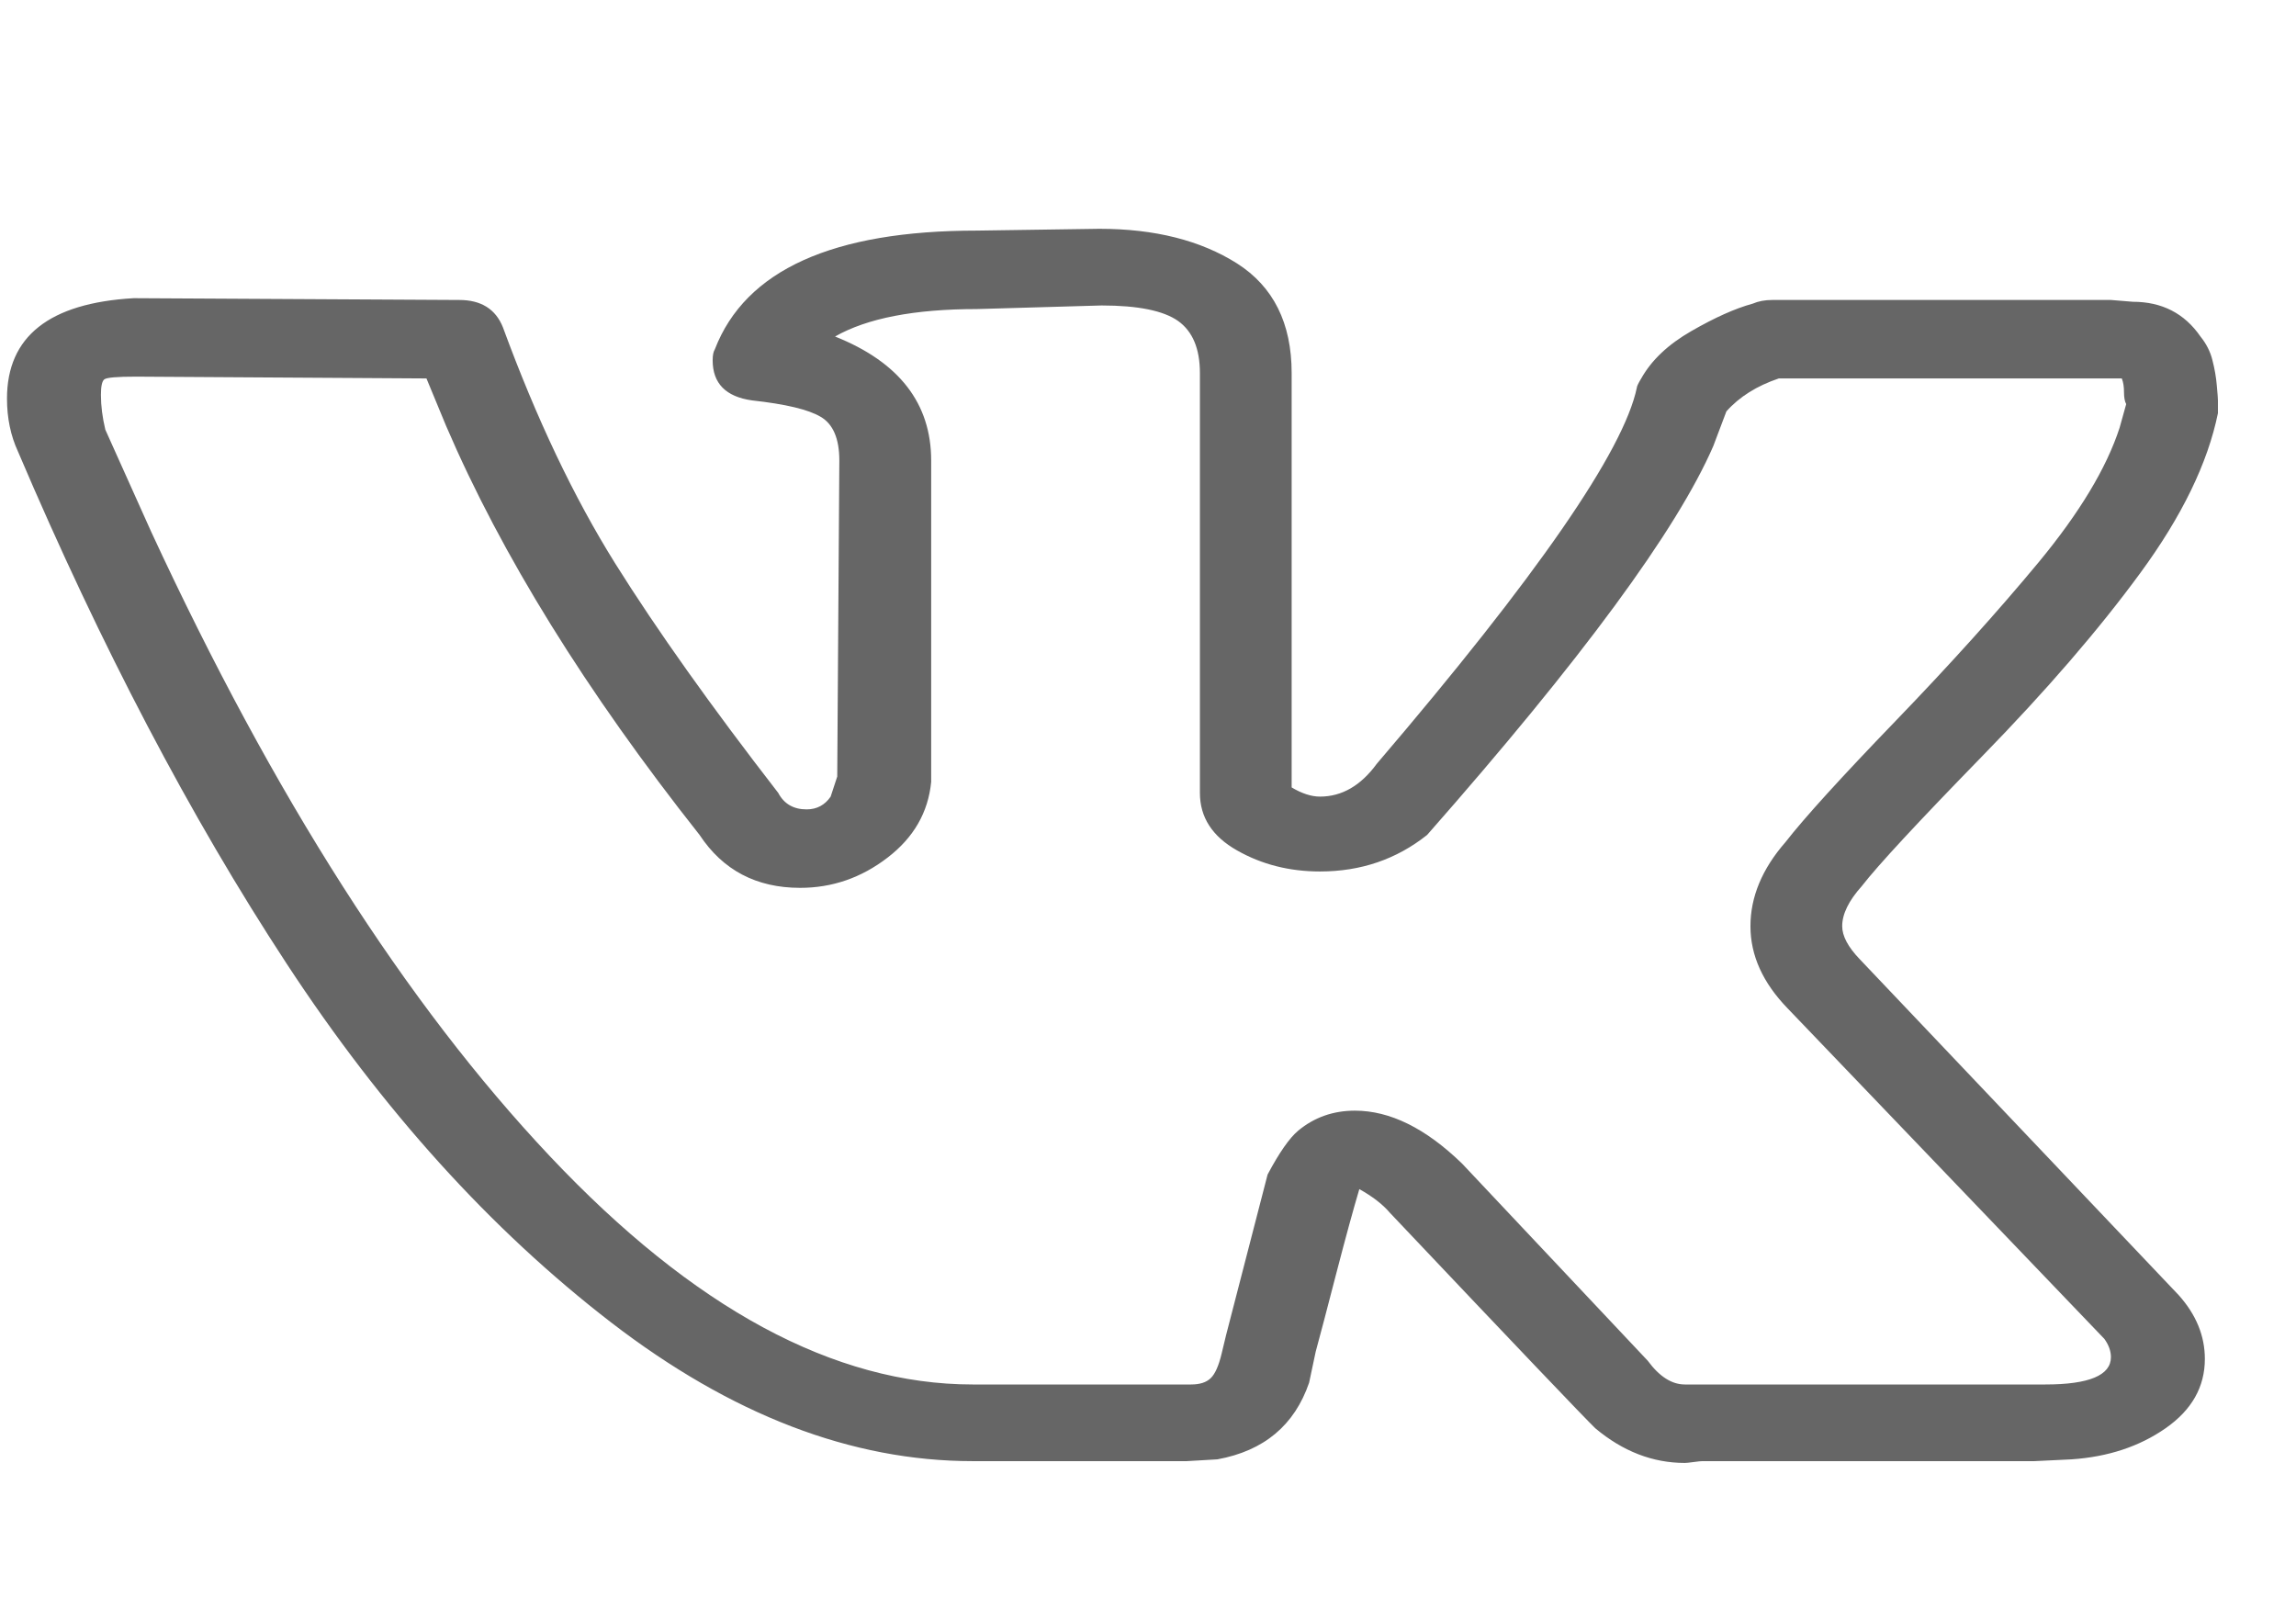
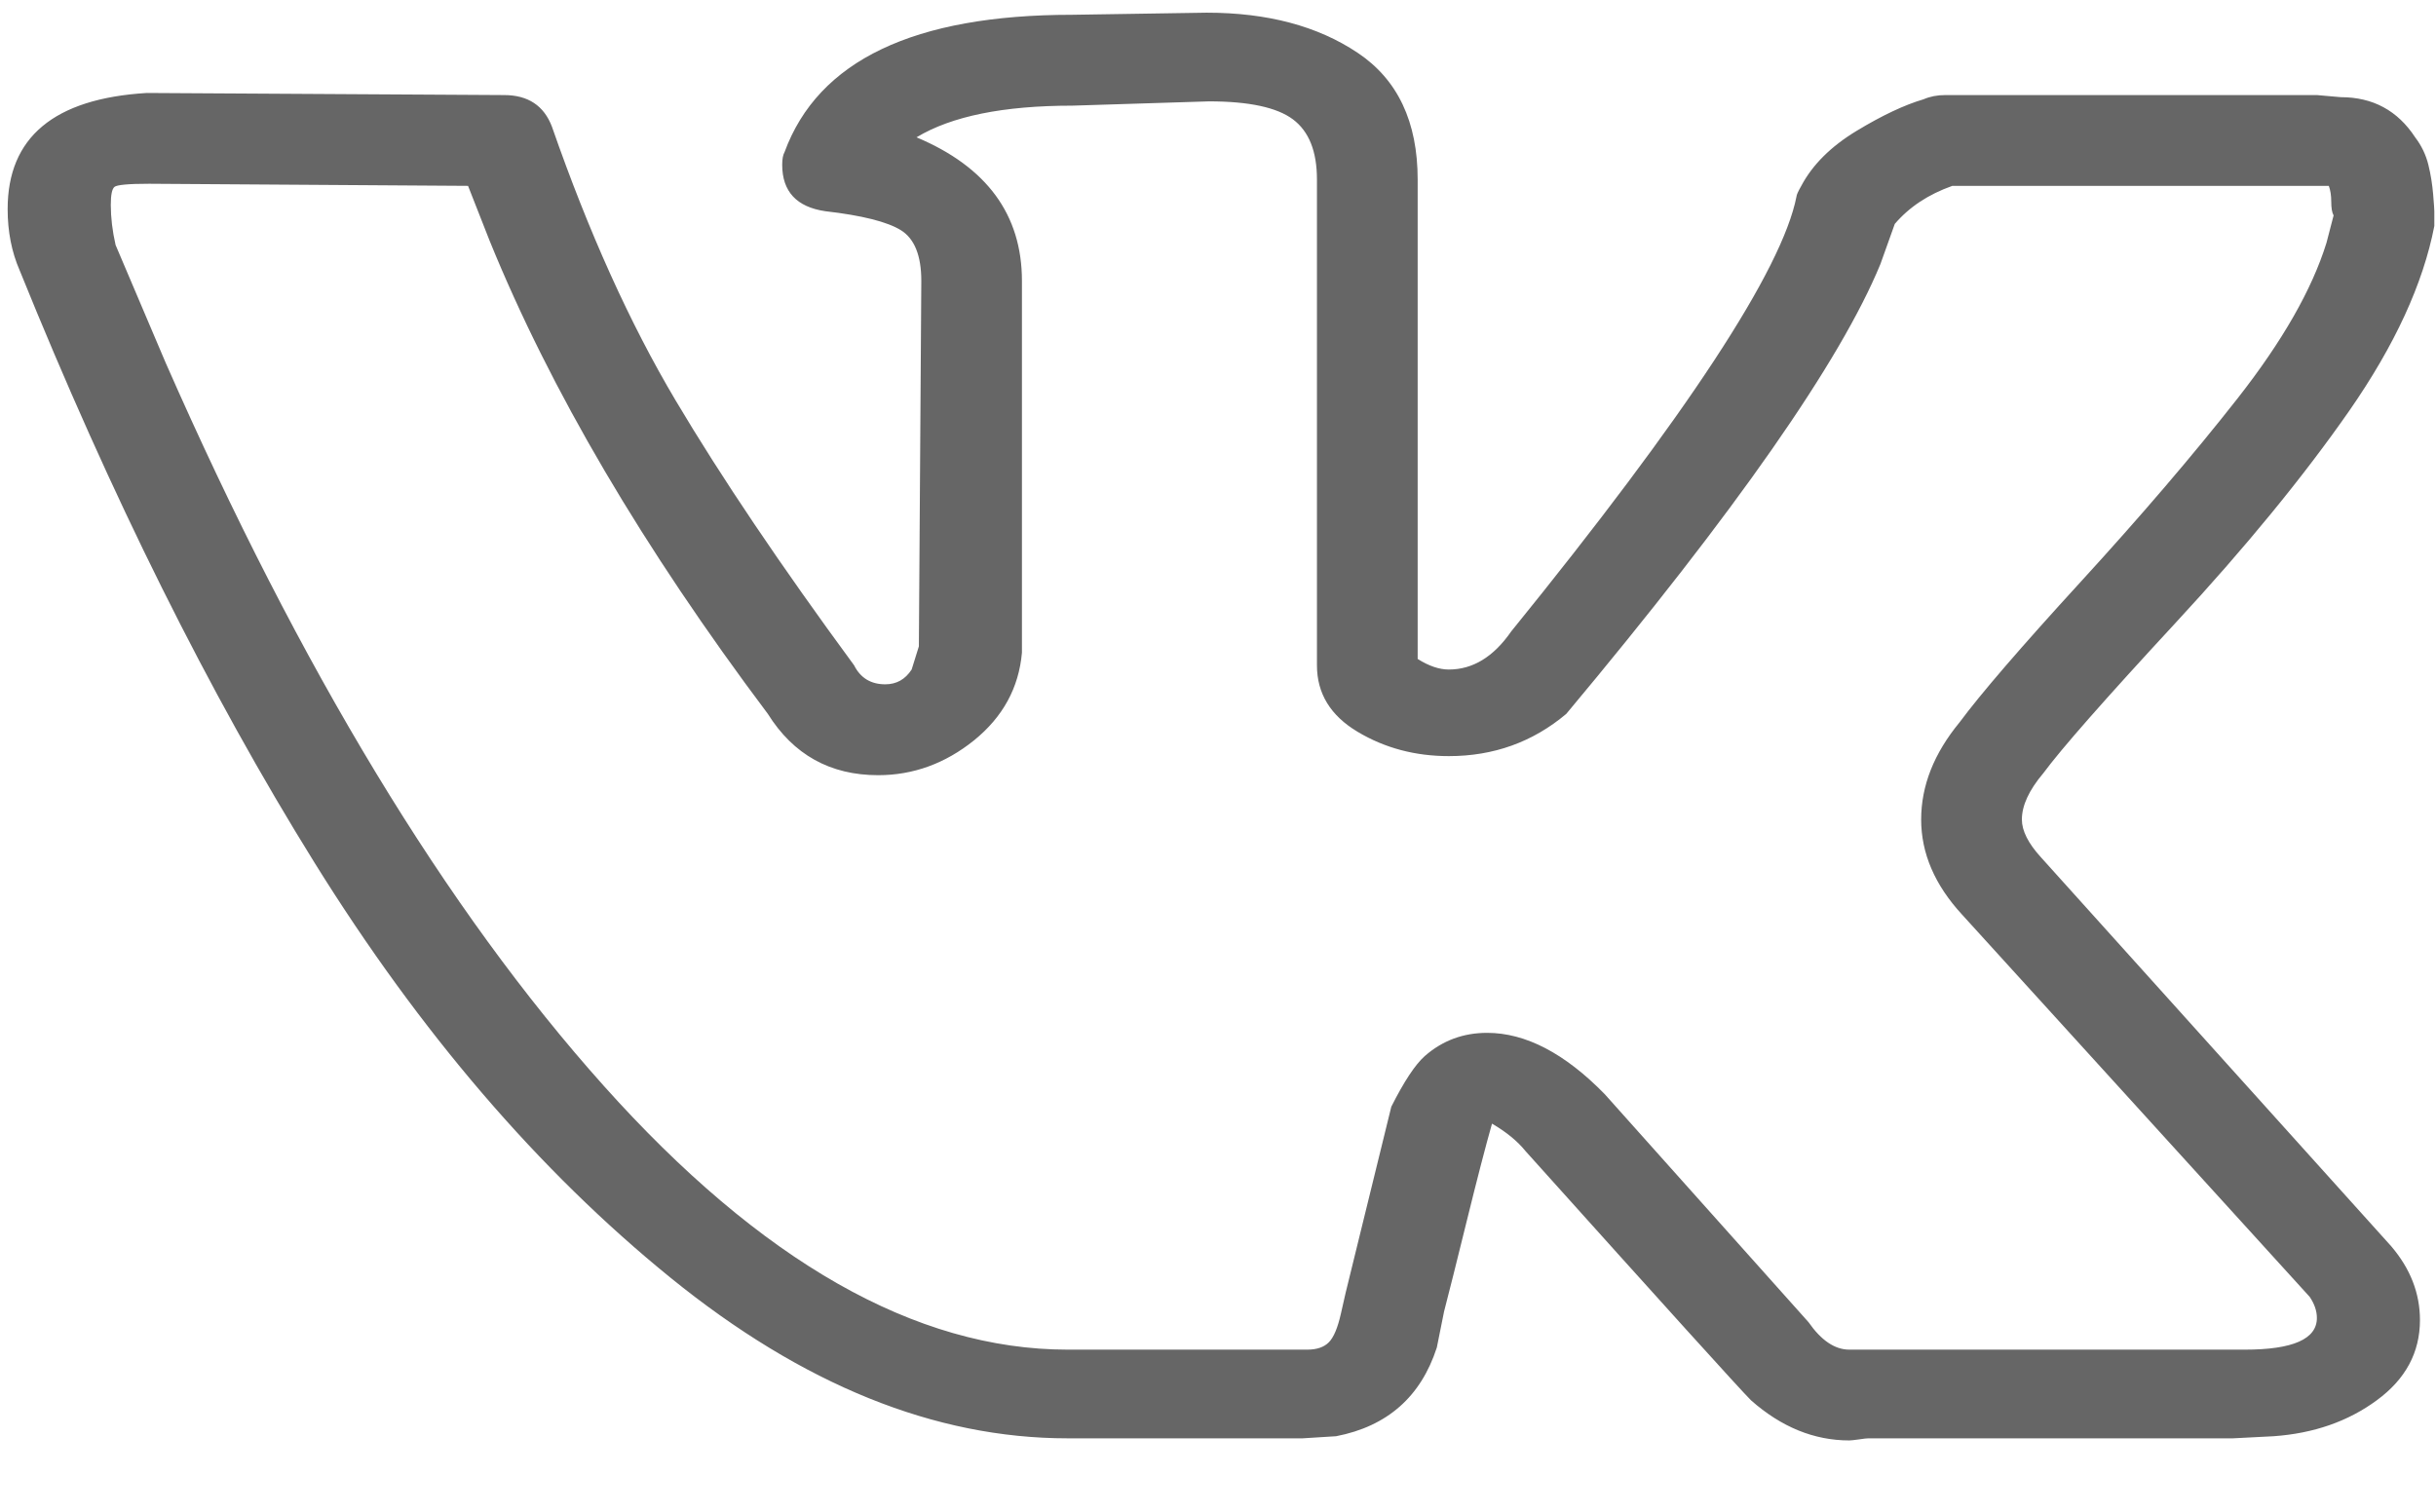
- <svg xmlns="http://www.w3.org/2000/svg" width="23" height="16" viewBox="0 0 23 16" fill="none">
-   <path d="M0.07 3.993C0.07 3.371 0.493 3.036 1.339 2.987L4.6 3.005C4.819 3.005 4.965 3.096 5.038 3.279C5.374 4.194 5.749 4.983 6.165 5.648C6.581 6.312 7.125 7.077 7.796 7.943C7.854 8.053 7.949 8.108 8.08 8.108C8.182 8.108 8.263 8.065 8.321 7.98L8.387 7.779L8.408 4.614C8.408 4.395 8.346 4.249 8.222 4.176C8.098 4.102 7.869 4.048 7.533 4.011C7.27 3.974 7.139 3.84 7.139 3.609C7.139 3.56 7.146 3.523 7.161 3.499C7.467 2.706 8.343 2.31 9.787 2.31L11.013 2.292C11.567 2.292 12.027 2.408 12.392 2.639C12.756 2.871 12.939 3.237 12.939 3.737V7.888C13.041 7.949 13.136 7.98 13.223 7.98C13.442 7.98 13.632 7.87 13.792 7.651C15.397 5.773 16.265 4.517 16.397 3.883C16.397 3.871 16.411 3.84 16.441 3.791C16.543 3.609 16.71 3.45 16.944 3.316C17.177 3.182 17.381 3.09 17.557 3.042C17.615 3.017 17.681 3.005 17.754 3.005H21.146L21.365 3.023C21.657 3.023 21.883 3.139 22.043 3.371C22.102 3.444 22.142 3.523 22.163 3.609C22.185 3.694 22.2 3.779 22.207 3.865C22.215 3.95 22.218 3.999 22.218 4.011V4.139C22.116 4.639 21.857 5.172 21.441 5.739C21.026 6.306 20.497 6.919 19.855 7.577C19.213 8.236 18.811 8.669 18.651 8.876C18.52 9.022 18.454 9.156 18.454 9.278C18.454 9.376 18.512 9.486 18.629 9.608L21.824 12.973C21.999 13.168 22.087 13.381 22.087 13.613C22.087 13.893 21.956 14.125 21.693 14.308C21.43 14.491 21.117 14.594 20.752 14.619L20.38 14.637H17.053C17.039 14.637 17.009 14.64 16.966 14.646C16.922 14.652 16.893 14.655 16.878 14.655C16.557 14.655 16.258 14.54 15.981 14.308C15.879 14.21 15.193 13.491 13.924 12.15C13.851 12.064 13.748 11.985 13.617 11.912C13.559 12.107 13.482 12.387 13.387 12.753C13.293 13.119 13.223 13.381 13.18 13.54L13.114 13.851C12.968 14.277 12.662 14.534 12.195 14.619L11.888 14.637H9.743C8.532 14.637 7.325 14.174 6.121 13.247C4.918 12.32 3.834 11.123 2.871 9.653C1.908 8.184 1.011 6.474 0.18 4.523C0.107 4.365 0.07 4.188 0.07 3.993ZM13.223 8.73C12.917 8.73 12.64 8.66 12.392 8.519C12.144 8.379 12.02 8.187 12.02 7.943V3.737C12.02 3.493 11.947 3.319 11.801 3.215C11.655 3.112 11.399 3.06 11.035 3.06L9.787 3.096C9.16 3.096 8.686 3.188 8.365 3.371C9.007 3.627 9.328 4.041 9.328 4.614V7.833C9.298 8.138 9.153 8.391 8.89 8.592C8.627 8.794 8.336 8.894 8.015 8.894C7.577 8.894 7.241 8.717 7.008 8.364C5.87 6.925 5.024 5.559 4.469 4.267L4.272 3.791L1.361 3.773C1.172 3.773 1.066 3.782 1.044 3.801C1.022 3.819 1.011 3.871 1.011 3.956C1.011 4.066 1.026 4.182 1.055 4.304L1.515 5.328C2.74 7.974 4.071 10.059 5.509 11.583C6.946 13.107 8.357 13.869 9.743 13.869H11.932C12.02 13.869 12.085 13.848 12.129 13.805C12.173 13.762 12.209 13.68 12.238 13.558L12.282 13.375L12.698 11.766C12.815 11.546 12.917 11.4 13.004 11.327C13.165 11.193 13.355 11.126 13.573 11.126C13.924 11.126 14.281 11.302 14.646 11.656L16.506 13.631C16.623 13.79 16.747 13.869 16.878 13.869H20.489C20.927 13.869 21.146 13.777 21.146 13.595C21.146 13.534 21.124 13.473 21.08 13.412L17.907 10.101C17.659 9.845 17.535 9.571 17.535 9.278C17.535 8.986 17.651 8.705 17.885 8.437C18.075 8.193 18.443 7.788 18.99 7.221C19.537 6.654 20.015 6.123 20.424 5.63C20.832 5.136 21.102 4.688 21.233 4.285L21.299 4.048C21.285 4.023 21.277 3.984 21.277 3.929C21.277 3.874 21.27 3.828 21.255 3.791H17.819C17.6 3.865 17.425 3.974 17.294 4.121L17.163 4.468C16.798 5.309 15.842 6.608 14.296 8.364C13.989 8.608 13.632 8.73 13.223 8.73Z" fill="#666666" />
+ <svg xmlns="http://www.w3.org/2000/svg" width="29" height="18" viewBox="0 0 29 18" fill="none">
+   <path d="M0.091 2.49C0.091 1.635 0.643 1.174 1.747 1.107L6.001 1.132C6.286 1.132 6.476 1.258 6.571 1.509C7.009 2.767 7.499 3.852 8.042 4.766C8.584 5.679 9.293 6.731 10.168 7.922C10.244 8.073 10.368 8.148 10.539 8.148C10.673 8.148 10.777 8.089 10.853 7.972L10.939 7.696L10.968 3.345C10.968 3.043 10.887 2.842 10.725 2.741C10.563 2.641 10.263 2.565 9.826 2.515C9.483 2.465 9.312 2.28 9.312 1.962C9.312 1.895 9.321 1.844 9.34 1.811C9.74 0.721 10.882 0.176 12.766 0.176L14.365 0.151C15.088 0.151 15.687 0.31 16.163 0.629C16.639 0.947 16.877 1.45 16.877 2.138V7.846C17.01 7.93 17.134 7.972 17.248 7.972C17.533 7.972 17.781 7.821 17.99 7.519C20.083 4.938 21.216 3.211 21.387 2.339C21.387 2.322 21.406 2.28 21.444 2.213C21.577 1.962 21.796 1.744 22.101 1.559C22.405 1.375 22.672 1.249 22.9 1.182C22.976 1.149 23.062 1.132 23.157 1.132H27.582L27.867 1.157C28.248 1.157 28.543 1.316 28.752 1.635C28.828 1.735 28.88 1.844 28.909 1.962C28.938 2.079 28.956 2.196 28.966 2.314C28.976 2.431 28.98 2.498 28.98 2.515V2.691C28.847 3.378 28.509 4.112 27.967 4.892C27.424 5.671 26.735 6.514 25.897 7.419C25.06 8.324 24.537 8.919 24.327 9.204C24.156 9.406 24.07 9.59 24.07 9.758C24.07 9.892 24.146 10.043 24.299 10.21L28.466 14.838C28.695 15.106 28.809 15.399 28.809 15.718C28.809 16.103 28.638 16.422 28.295 16.673C27.953 16.925 27.544 17.067 27.068 17.101L26.582 17.126H22.243C22.224 17.126 22.186 17.13 22.129 17.139C22.072 17.147 22.034 17.151 22.015 17.151C21.596 17.151 21.206 16.992 20.845 16.673C20.711 16.539 19.817 15.55 18.161 13.706C18.066 13.588 17.933 13.479 17.762 13.379C17.686 13.647 17.586 14.033 17.462 14.536C17.338 15.039 17.248 15.399 17.191 15.617L17.105 16.045C16.915 16.631 16.515 16.983 15.906 17.101L15.507 17.126H12.709C11.129 17.126 9.555 16.489 7.984 15.215C6.414 13.941 5.001 12.293 3.745 10.273C2.489 8.253 1.319 5.902 0.234 3.219C0.139 3.001 0.091 2.758 0.091 2.49ZM17.248 9.003C16.848 9.003 16.486 8.907 16.163 8.714C15.839 8.521 15.678 8.257 15.678 7.922V2.138C15.678 1.802 15.583 1.564 15.392 1.421C15.202 1.279 14.869 1.207 14.393 1.207L12.766 1.258C11.948 1.258 11.329 1.383 10.911 1.635C11.748 1.987 12.166 2.557 12.166 3.345V7.771C12.129 8.19 11.938 8.538 11.596 8.815C11.253 9.091 10.872 9.23 10.454 9.23C9.883 9.23 9.445 8.986 9.141 8.5C7.656 6.522 6.552 4.644 5.829 2.867L5.572 2.213L1.776 2.188C1.528 2.188 1.39 2.201 1.362 2.226C1.333 2.251 1.319 2.322 1.319 2.44C1.319 2.59 1.338 2.75 1.376 2.917L1.975 4.326C3.574 7.964 5.311 10.831 7.185 12.926C9.06 15.022 10.901 16.07 12.709 16.07H15.563C15.678 16.07 15.763 16.04 15.82 15.982C15.878 15.923 15.925 15.81 15.963 15.642L16.02 15.391L16.563 13.178C16.715 12.876 16.848 12.675 16.962 12.574C17.172 12.39 17.419 12.298 17.704 12.298C18.161 12.298 18.628 12.541 19.103 13.027L21.53 15.743C21.682 15.961 21.844 16.07 22.015 16.07H26.725C27.296 16.07 27.582 15.944 27.582 15.693C27.582 15.609 27.553 15.525 27.496 15.441L23.357 10.889C23.033 10.537 22.871 10.16 22.871 9.758C22.871 9.355 23.024 8.97 23.328 8.601C23.576 8.266 24.056 7.708 24.77 6.928C25.483 6.149 26.107 5.42 26.64 4.741C27.172 4.062 27.524 3.446 27.696 2.892L27.781 2.565C27.762 2.532 27.753 2.477 27.753 2.402C27.753 2.326 27.743 2.264 27.724 2.213H23.242C22.957 2.314 22.729 2.465 22.557 2.666L22.386 3.144C21.91 4.301 20.664 6.086 18.646 8.5C18.247 8.836 17.781 9.003 17.248 9.003Z" fill="#666666" />
</svg>
